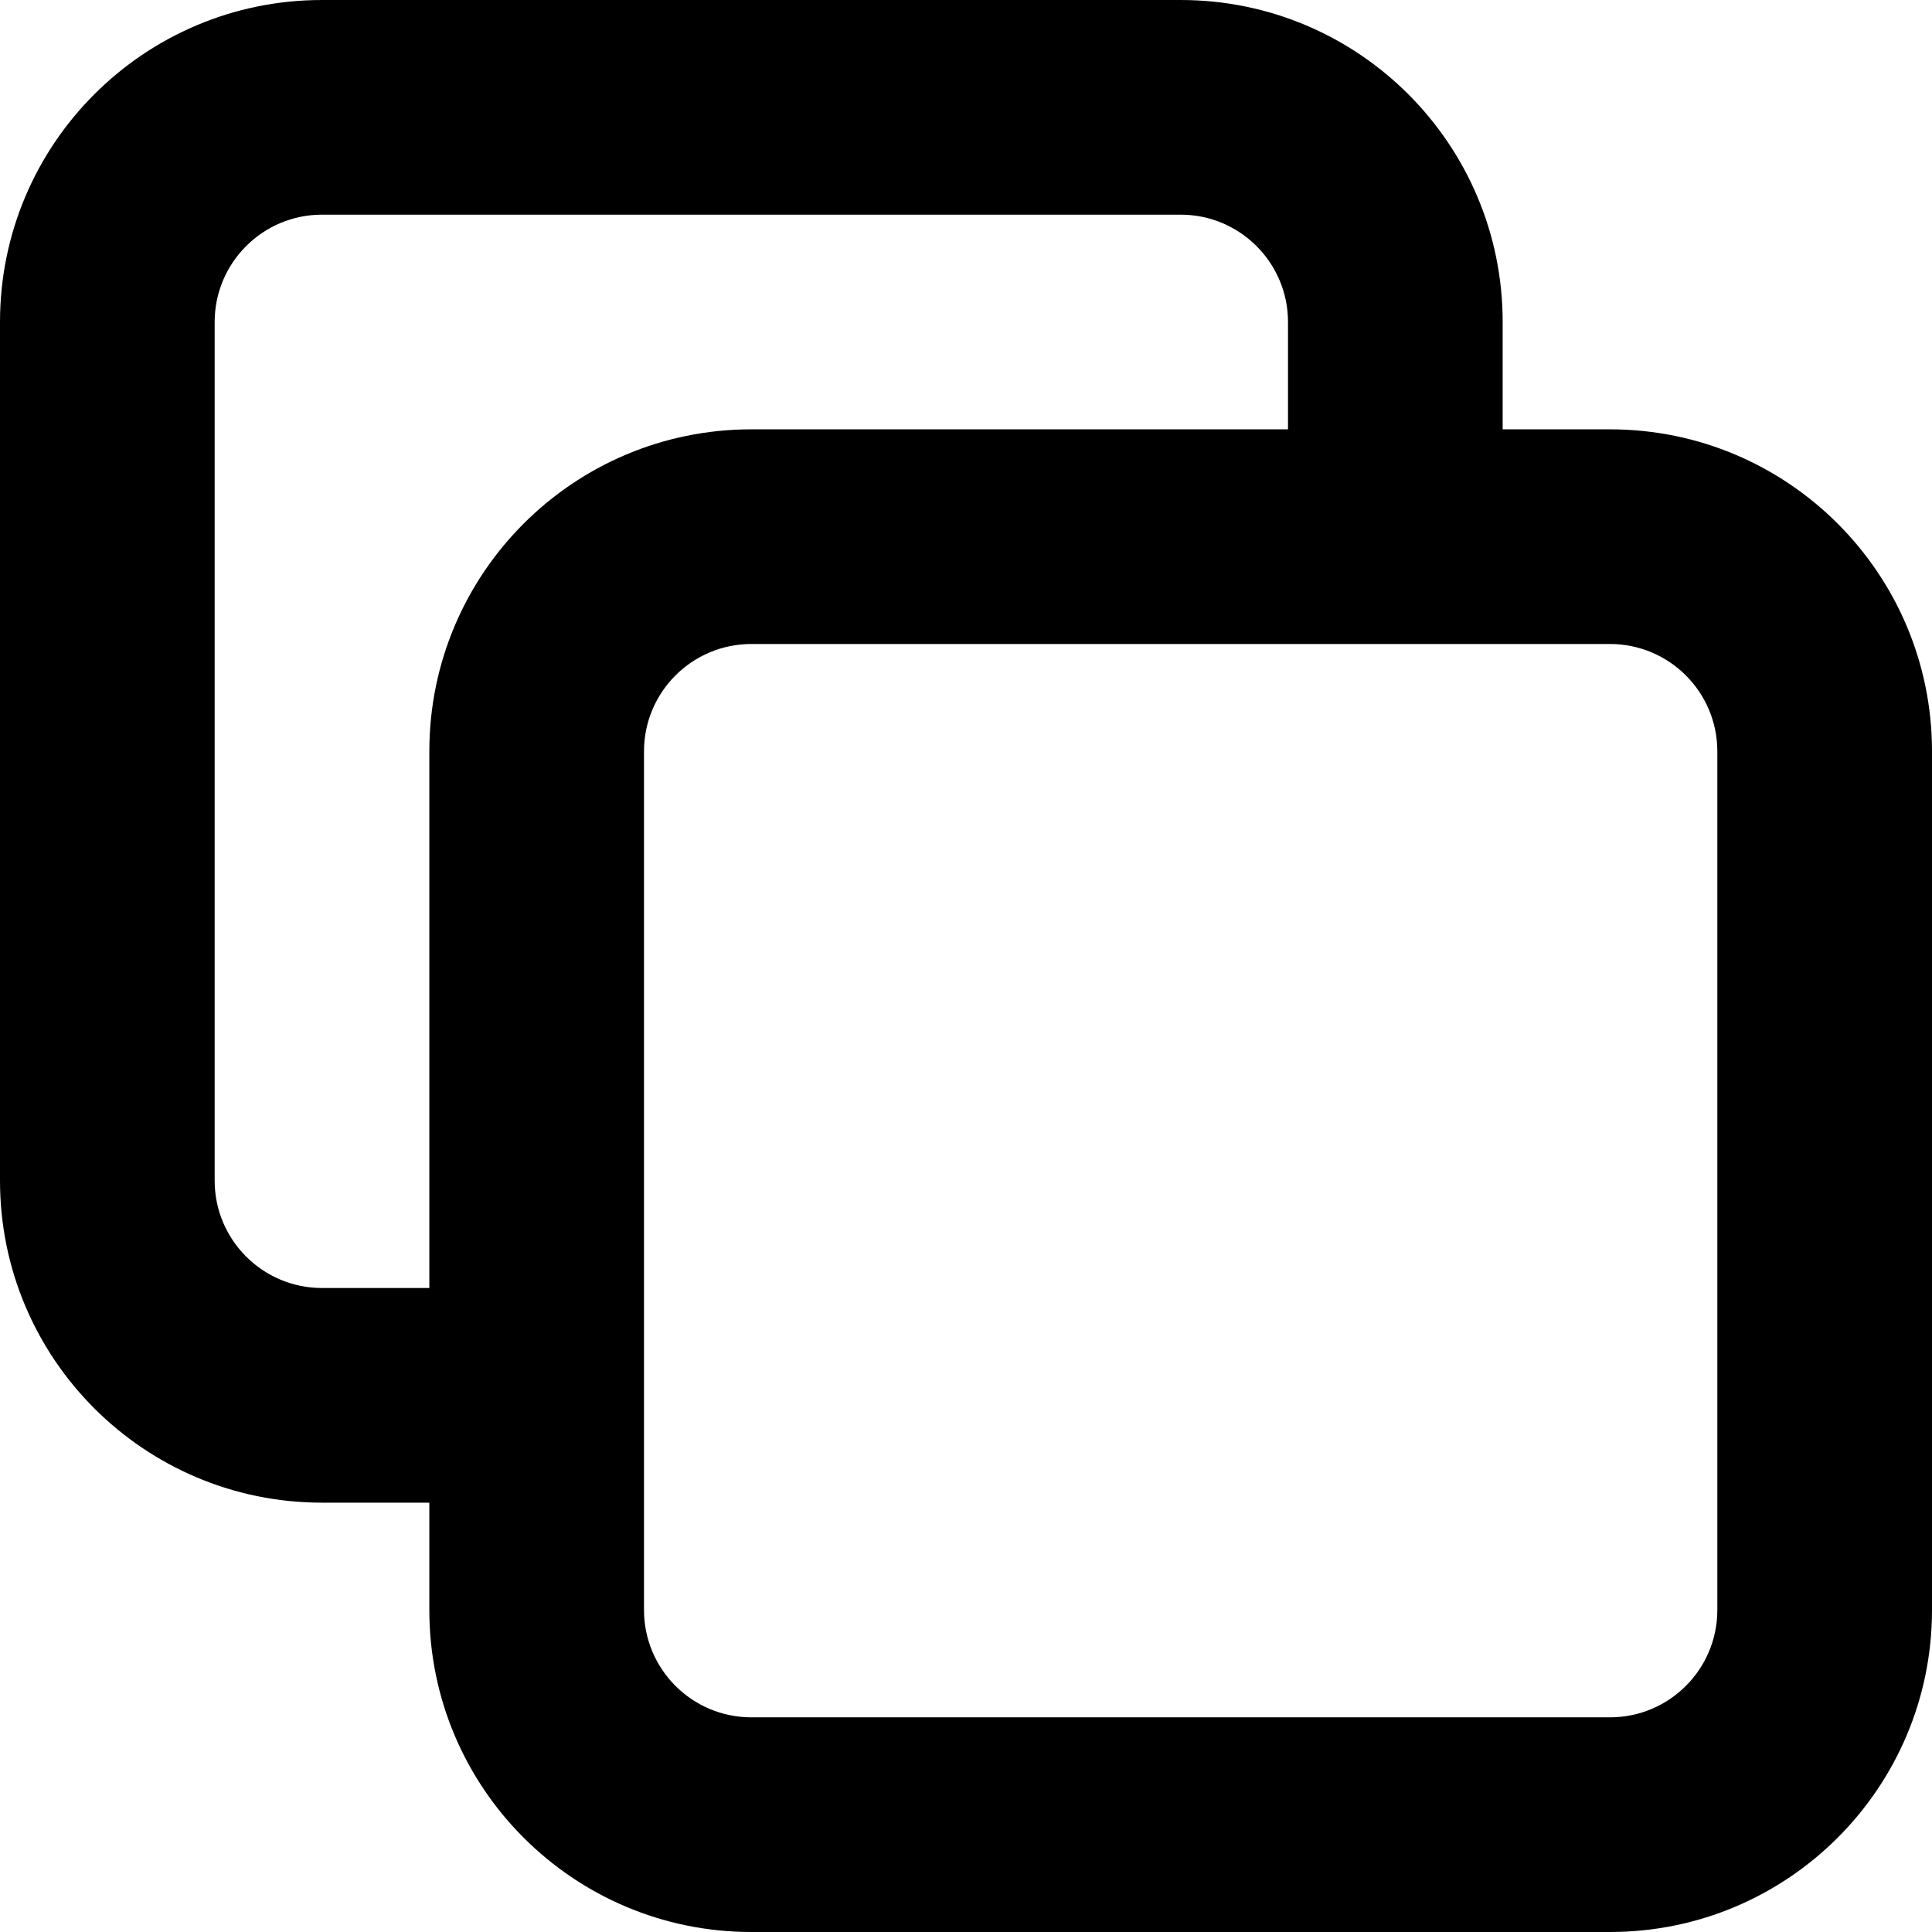
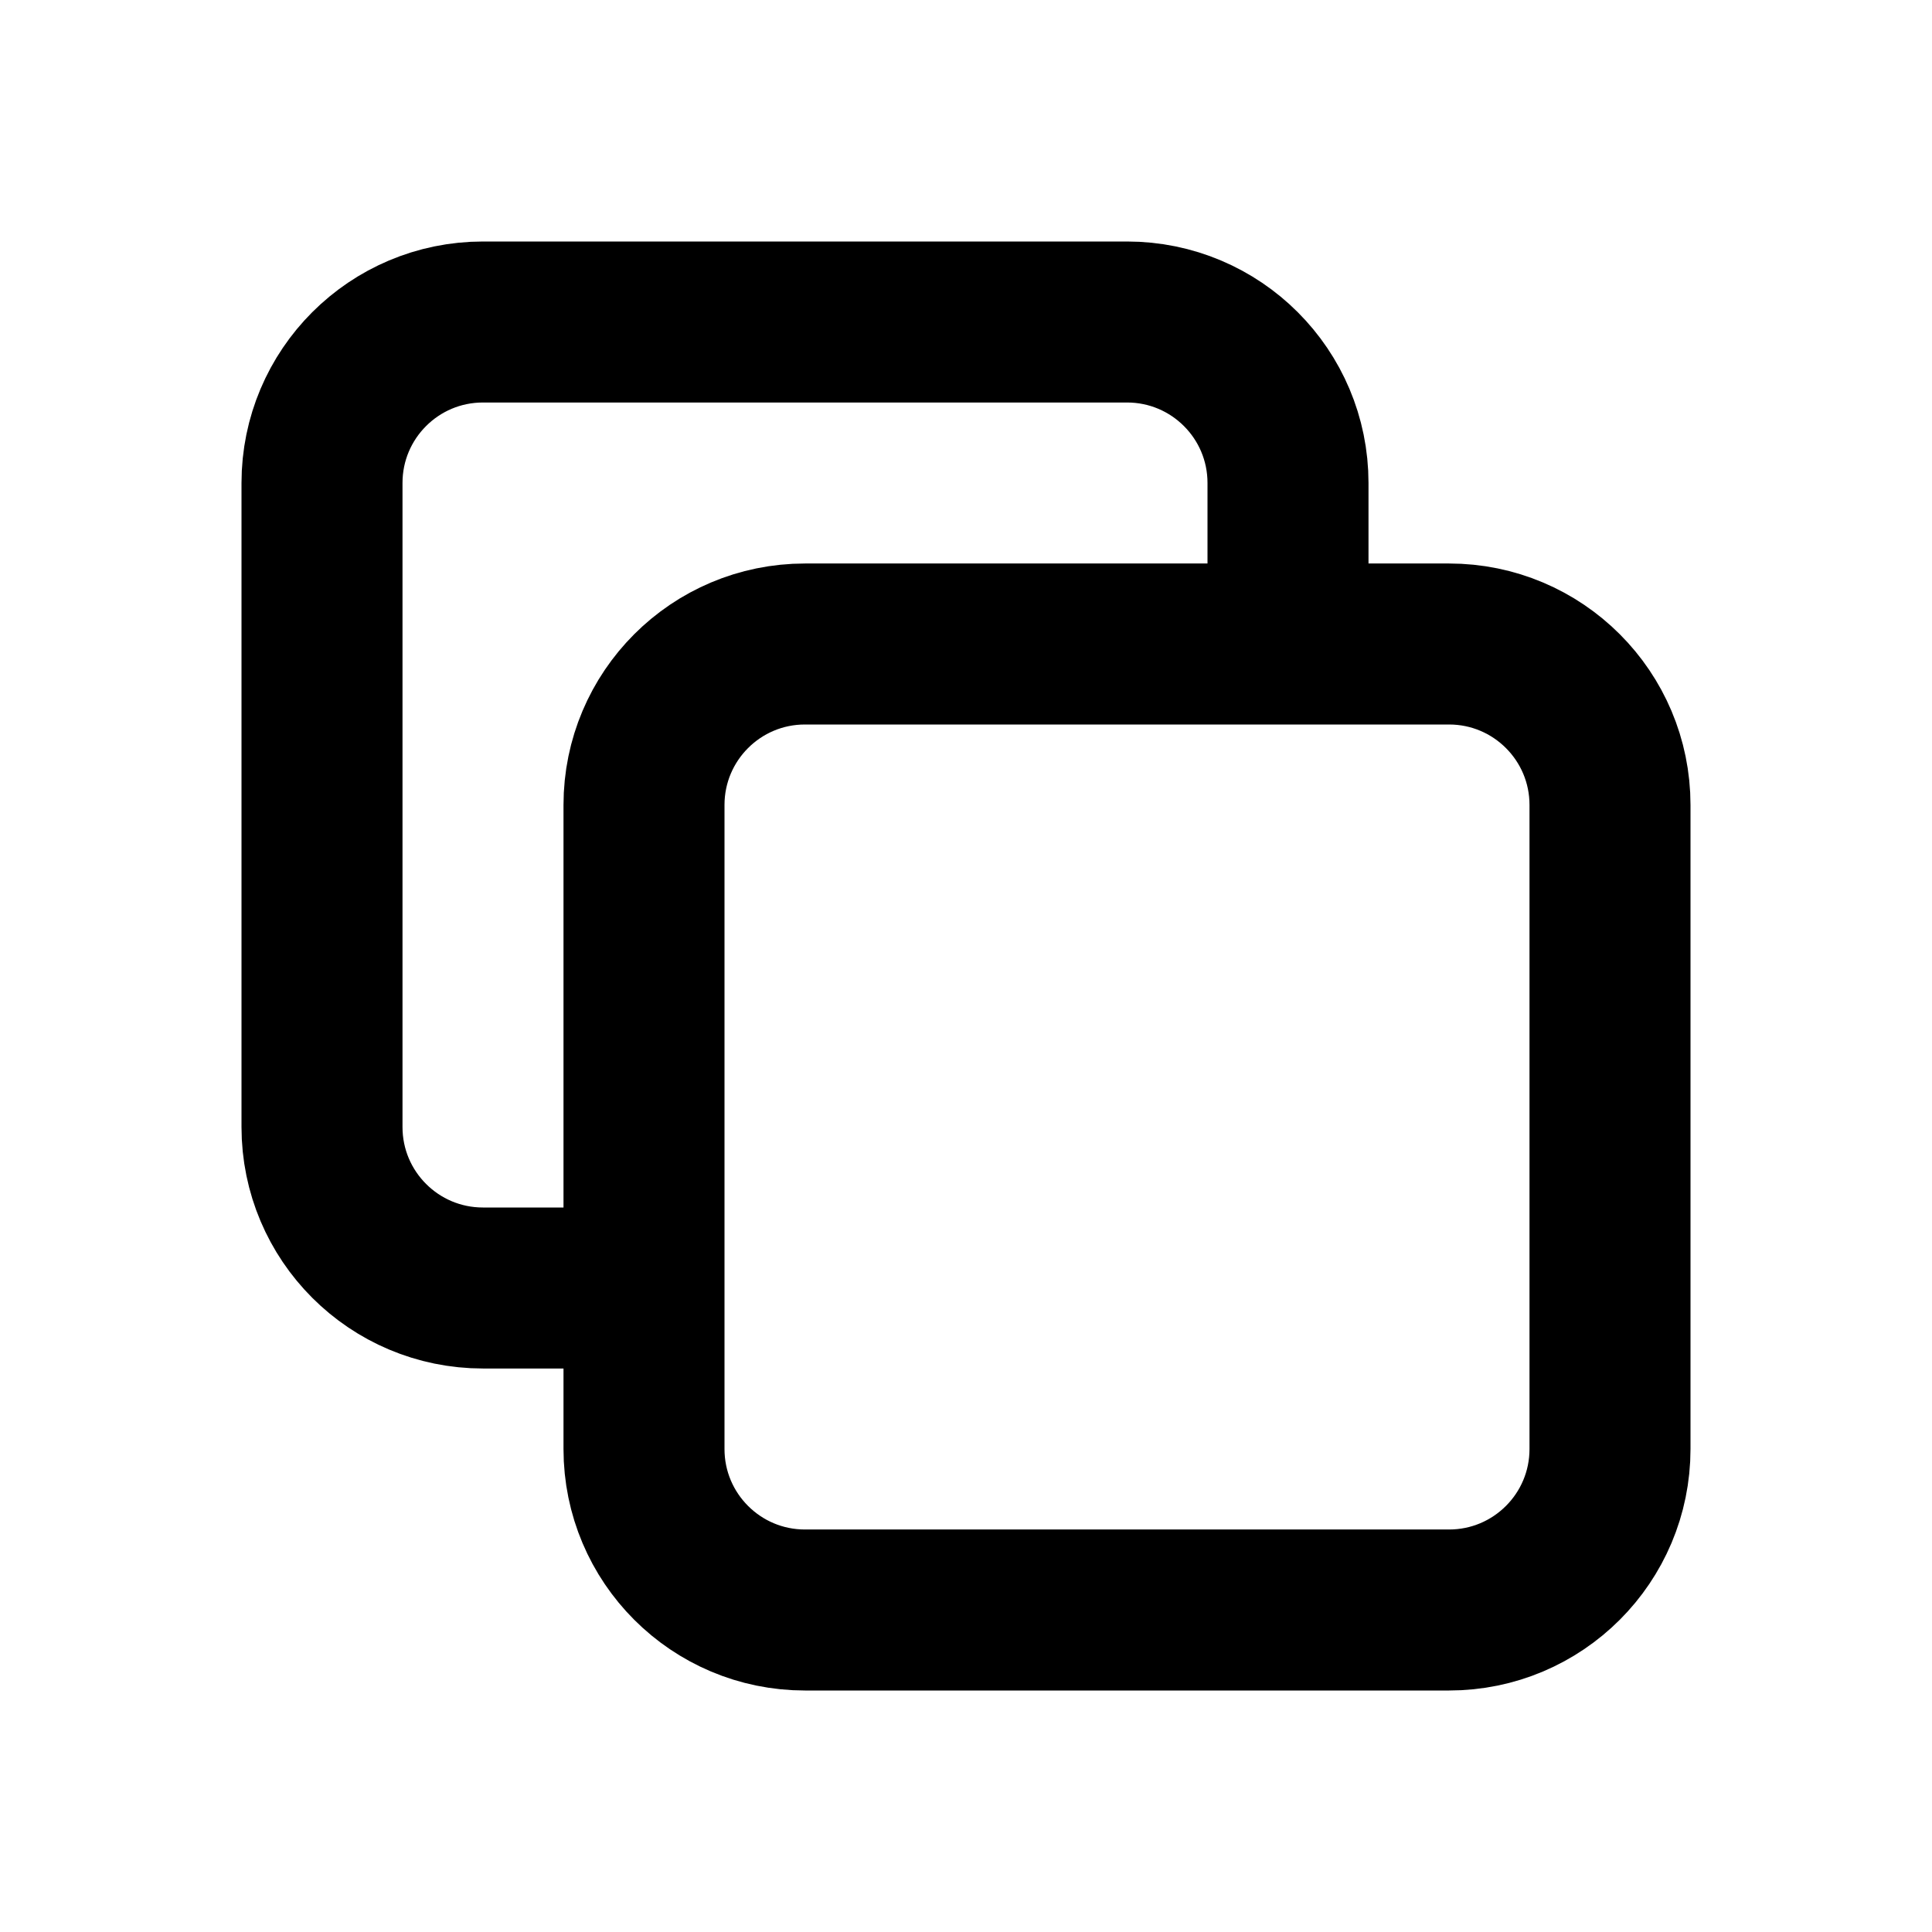
- <svg xmlns="http://www.w3.org/2000/svg" width="18" height="18" viewBox="0 0 18 18" fill="none">
-   <path fill-rule="evenodd" clip-rule="evenodd" d="M3 2C2.448 2 2 2.448 2 3V11C2 11.552 2.448 12 3 12H4V7C4 5.343 5.343 4 7 4H12V3C12 2.448 11.552 2 11 2H3ZM14 4V3C14 1.343 12.657 0 11 0H3C1.343 0 0 1.343 0 3V11C0 12.657 1.343 14 3 14H4V15C4 16.657 5.343 18 7 18H15C16.657 18 18 16.657 18 15V7C18 5.343 16.657 4 15 4H14ZM7 6C6.448 6 6 6.448 6 7V15C6 15.552 6.448 16 7 16H15C15.552 16 16 15.552 16 15V7C16 6.448 15.552 6 15 6H7Z" fill="currentColor" />
+ <svg xmlns="http://www.w3.org/2000/svg" viewBox="0 0 24 24" fill="none">
+   <path d="M8 16H6C4.895 16 4 15.105 4 14V6C4 4.895 4.895 4 6 4H14C15.105 4 16 4.895 16 6V8M10 20H18C19.105 20 20 19.105 20 18V10C20 8.895 19.105 8 18 8H10C8.895 8 8 8.895 8 10V18C8 19.105 8.895 20 10 20Z" stroke="currentColor" stroke-width="2" stroke-linecap="round" stroke-linejoin="round" />
</svg>
